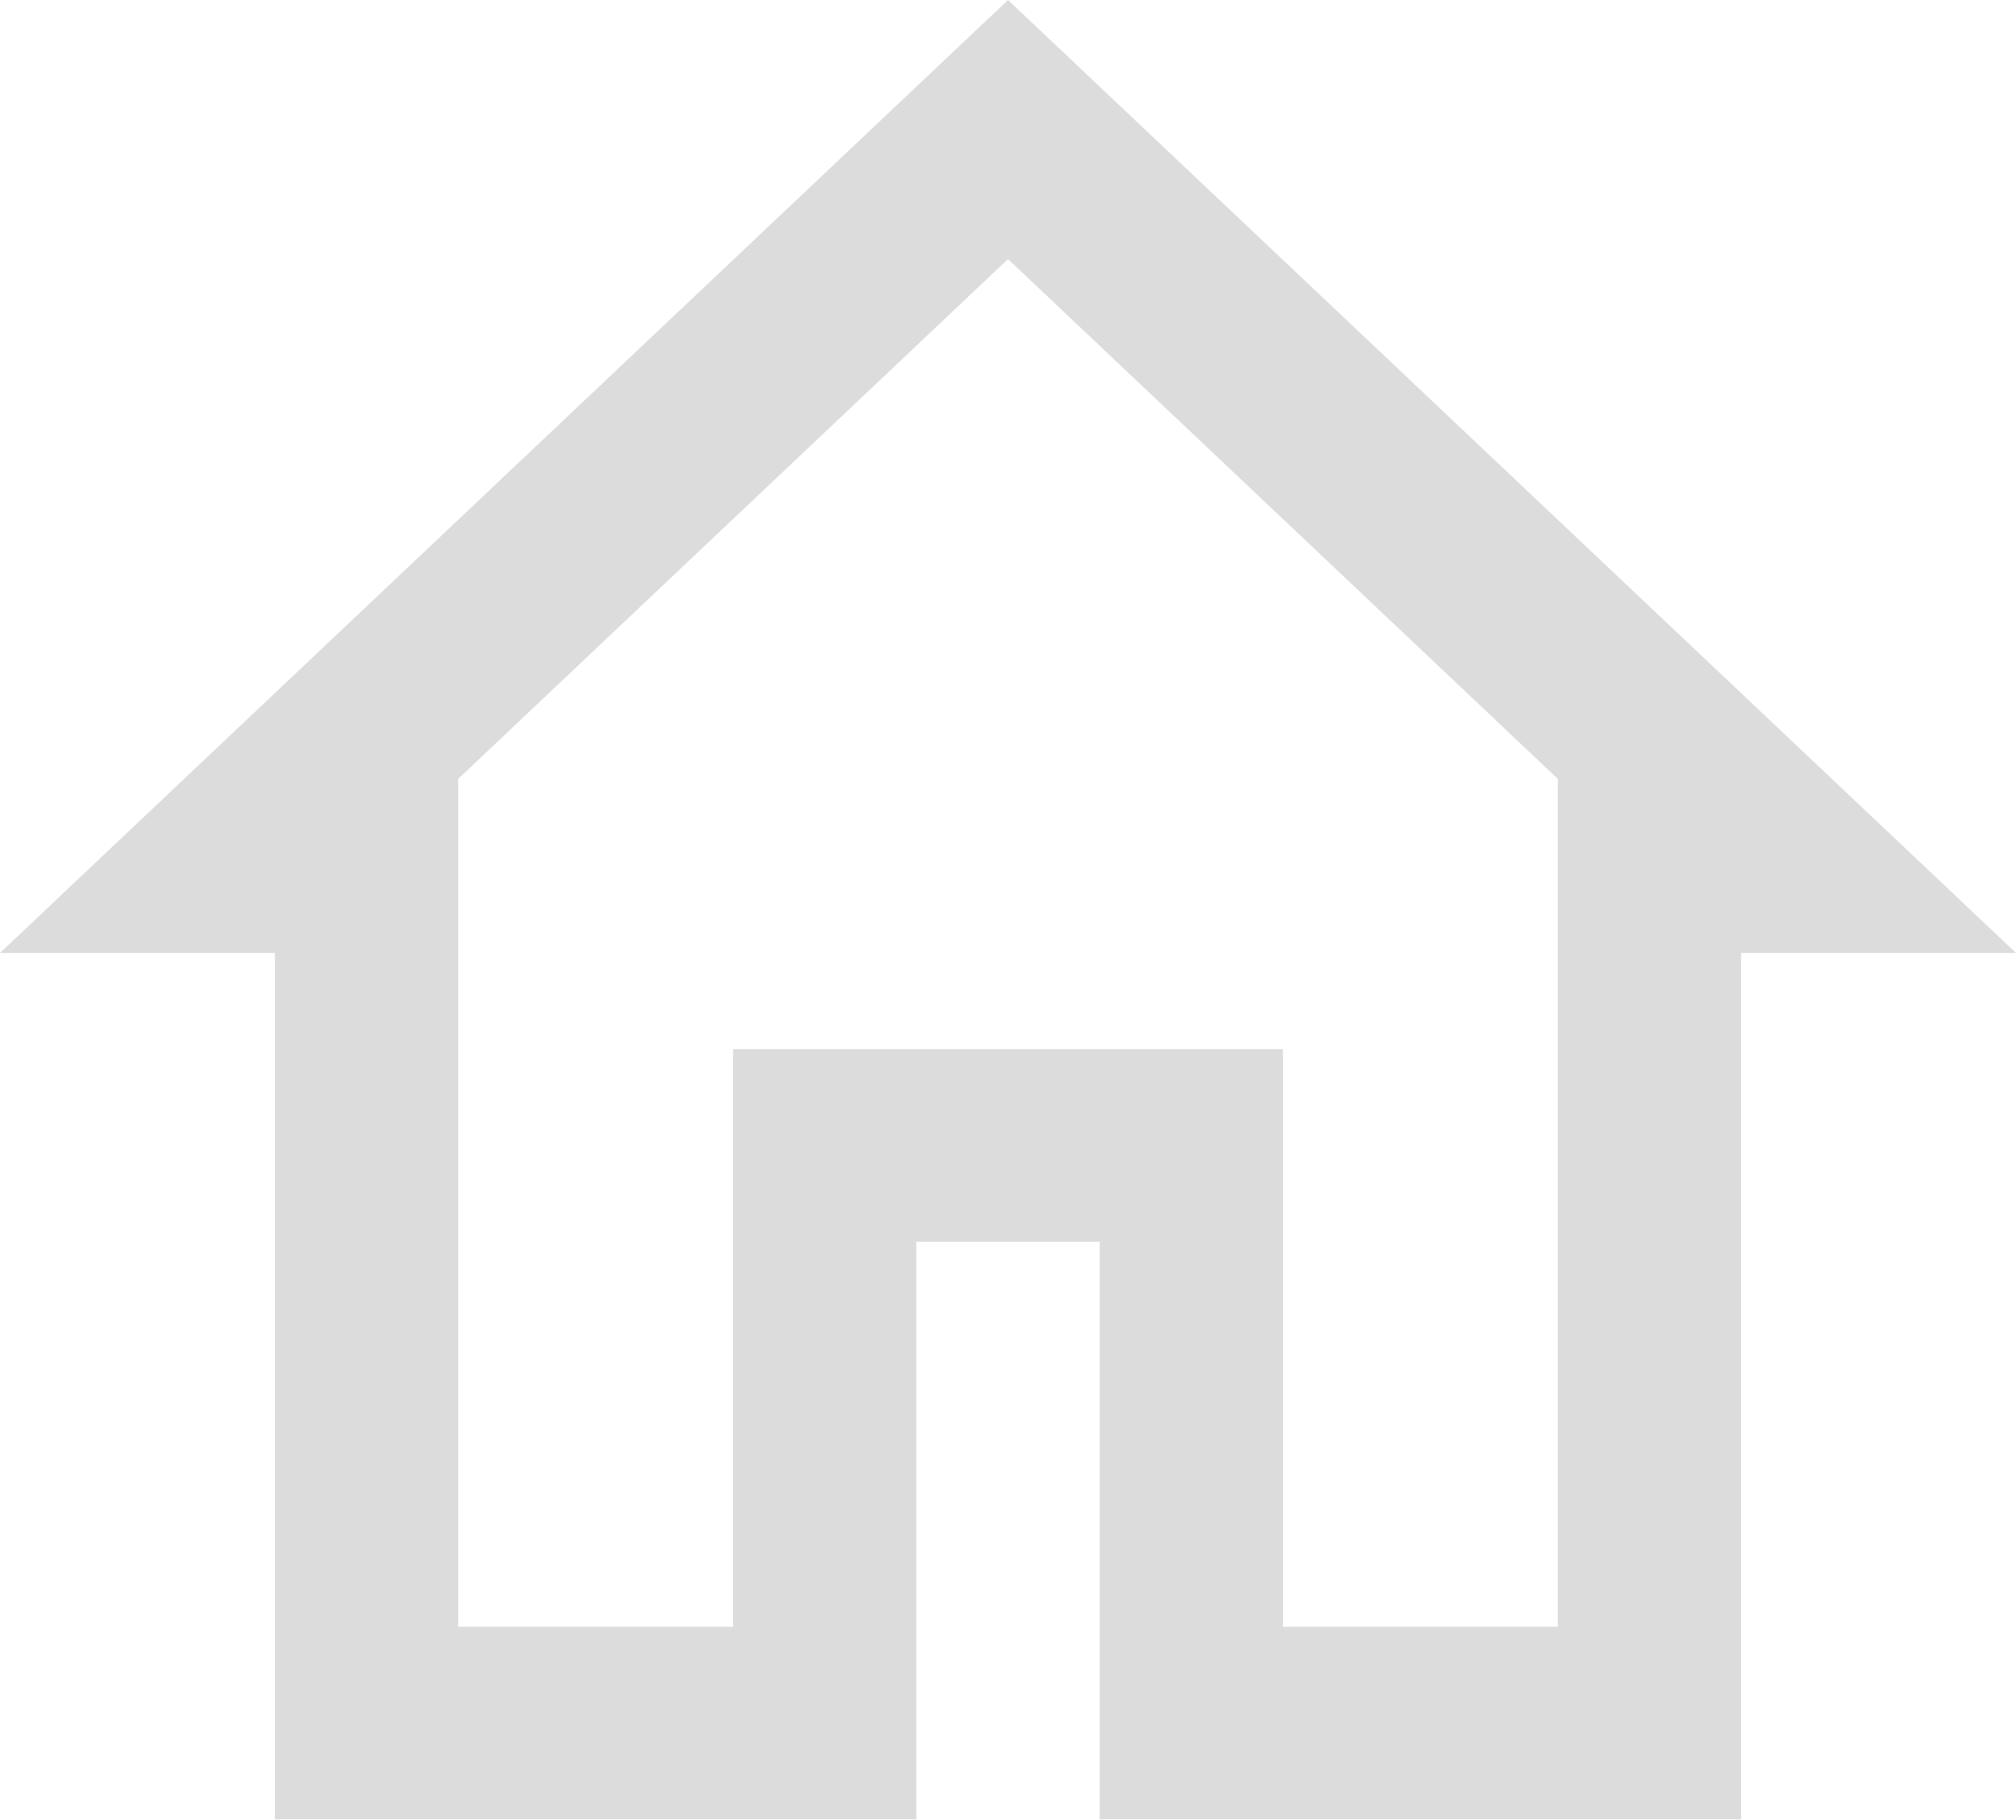
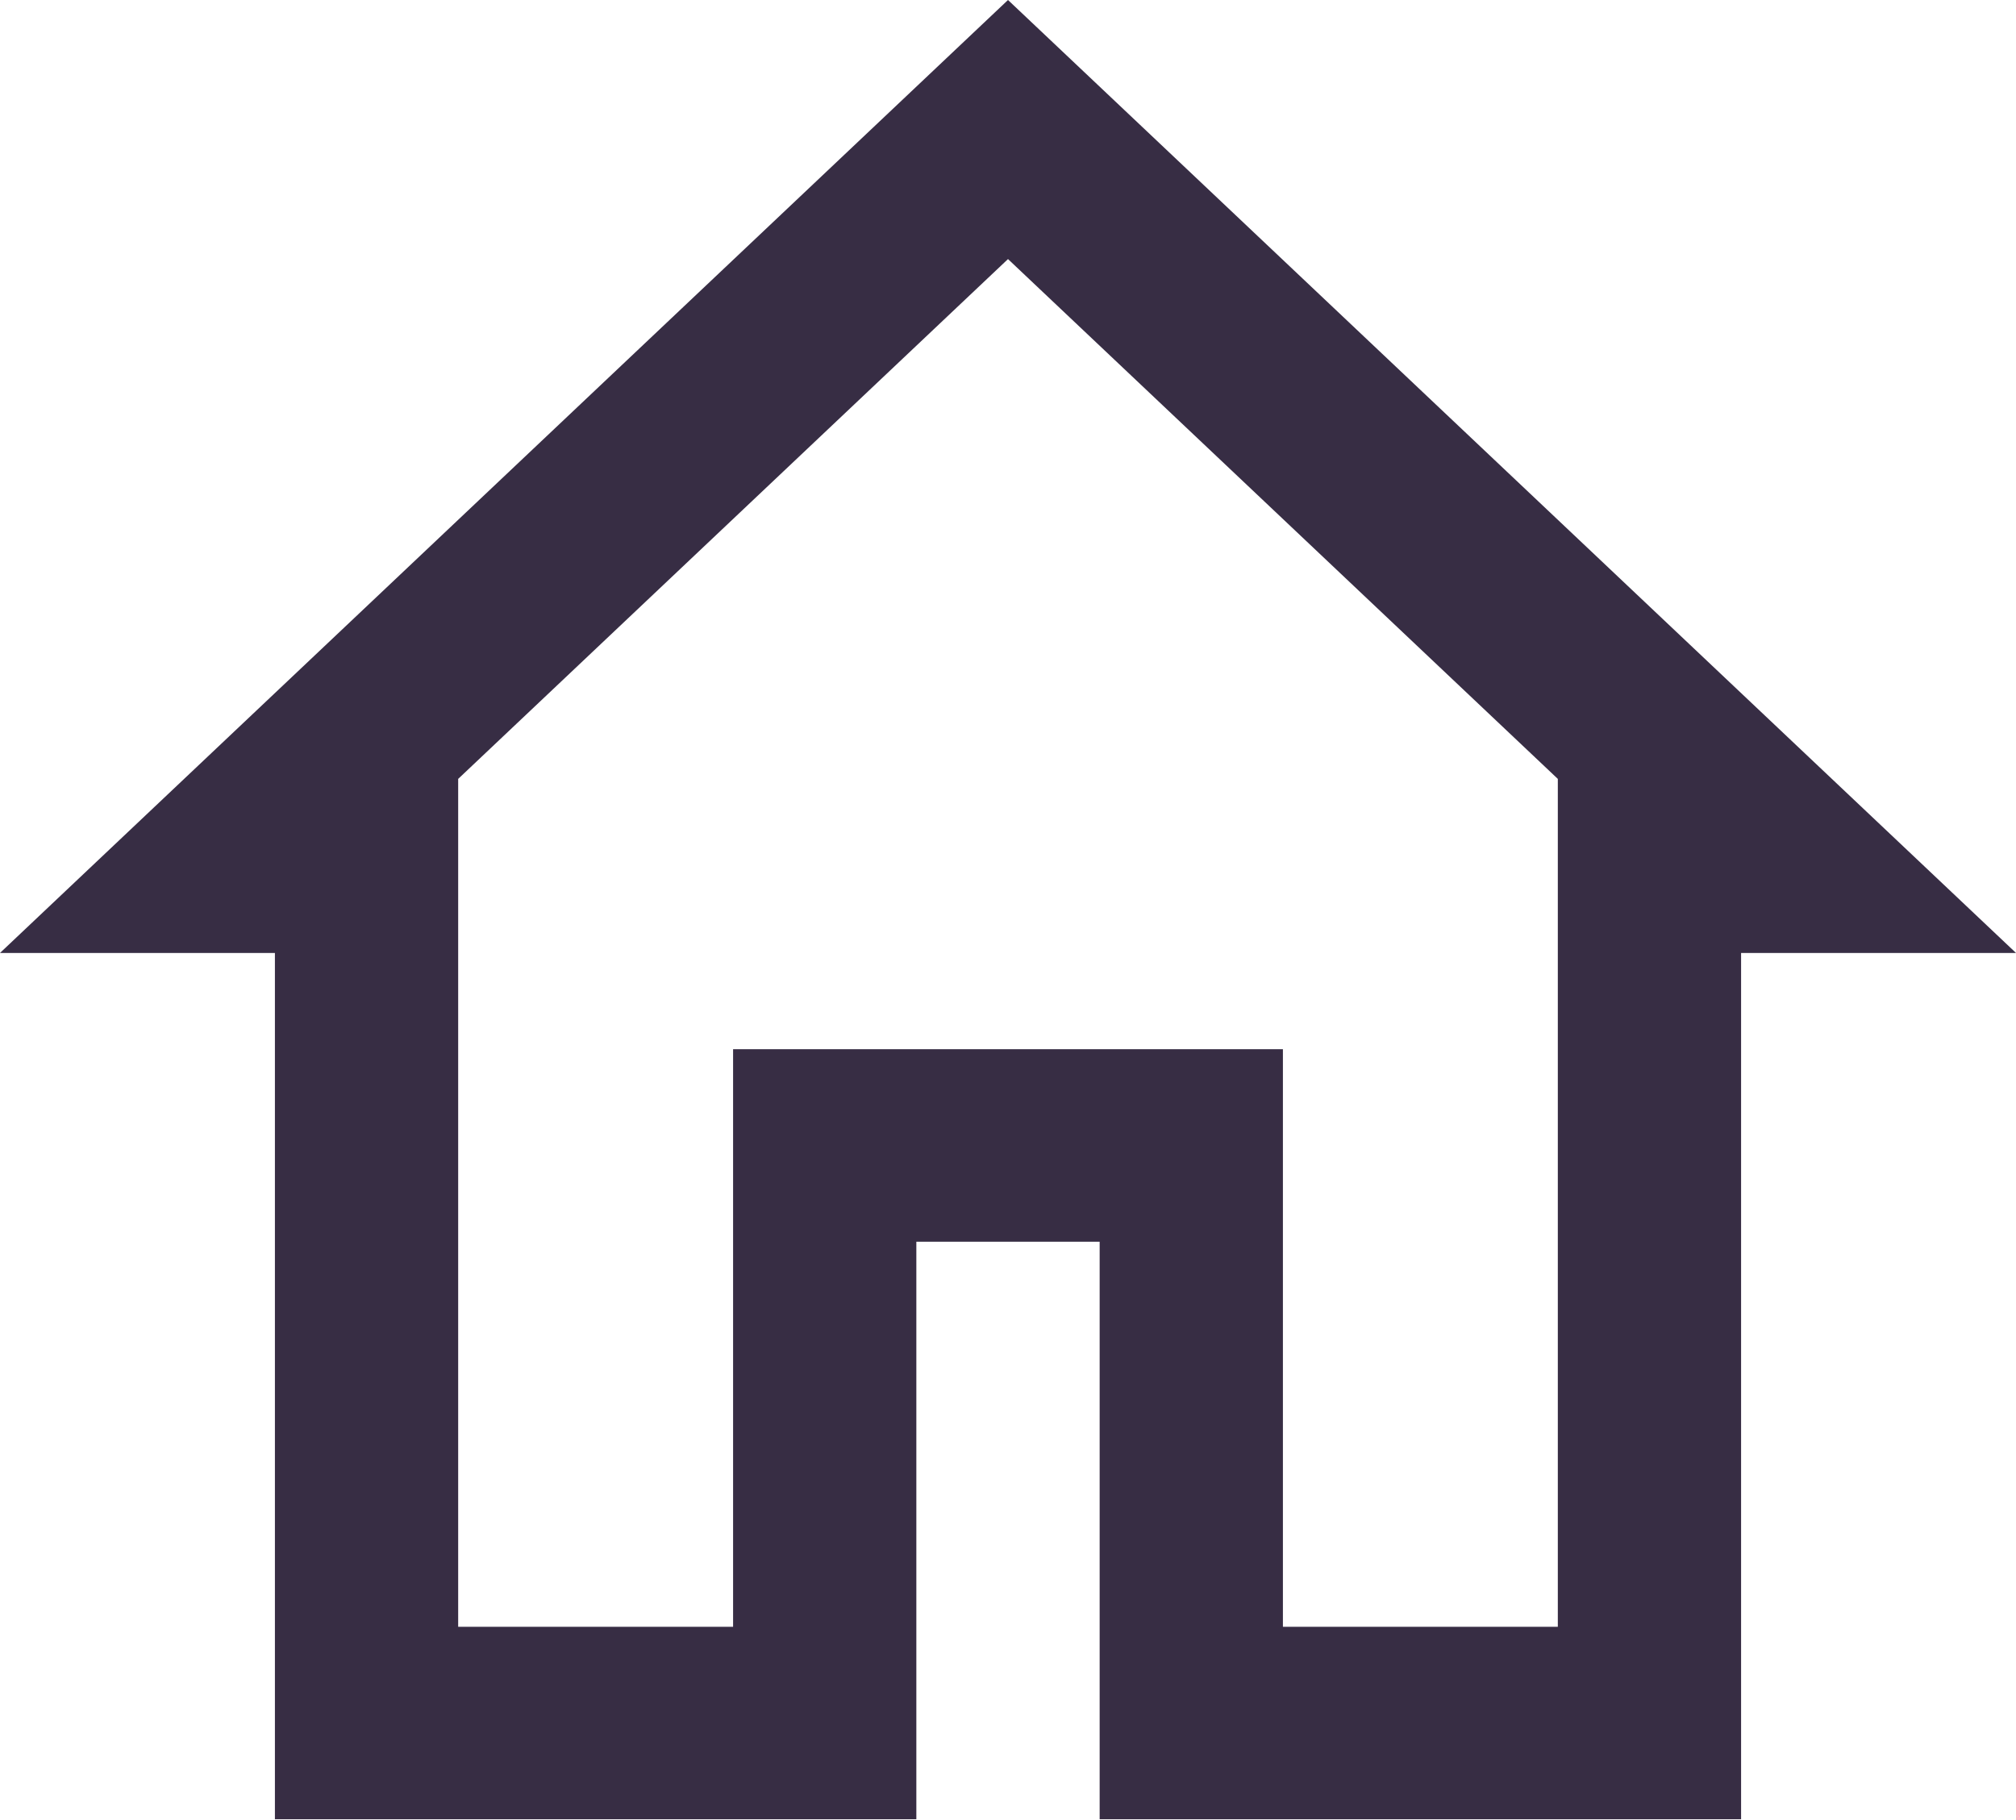
<svg xmlns="http://www.w3.org/2000/svg" width="41" height="37" viewBox="0 0 41 37" fill="none">
-   <path d="M20.5 0L0 19.381H5.591V37H18.636V25.254H22.364V37H35.409V19.381H41L20.5 0ZM20.5 5.269L31.682 15.841V17.424V33.085H26.091V21.339H14.909V33.085H9.318V15.841L20.5 5.269Z" fill="#DCDCDC" />
+   <path d="M20.5 0L0 19.381H5.591V37H18.636V25.254H22.364V37H35.409V19.381H41L20.5 0ZM20.5 5.269L31.682 15.841V17.424V33.085H26.091V21.339H14.909V33.085H9.318V15.841L20.5 5.269Z" fill="#372D44" />
</svg>
